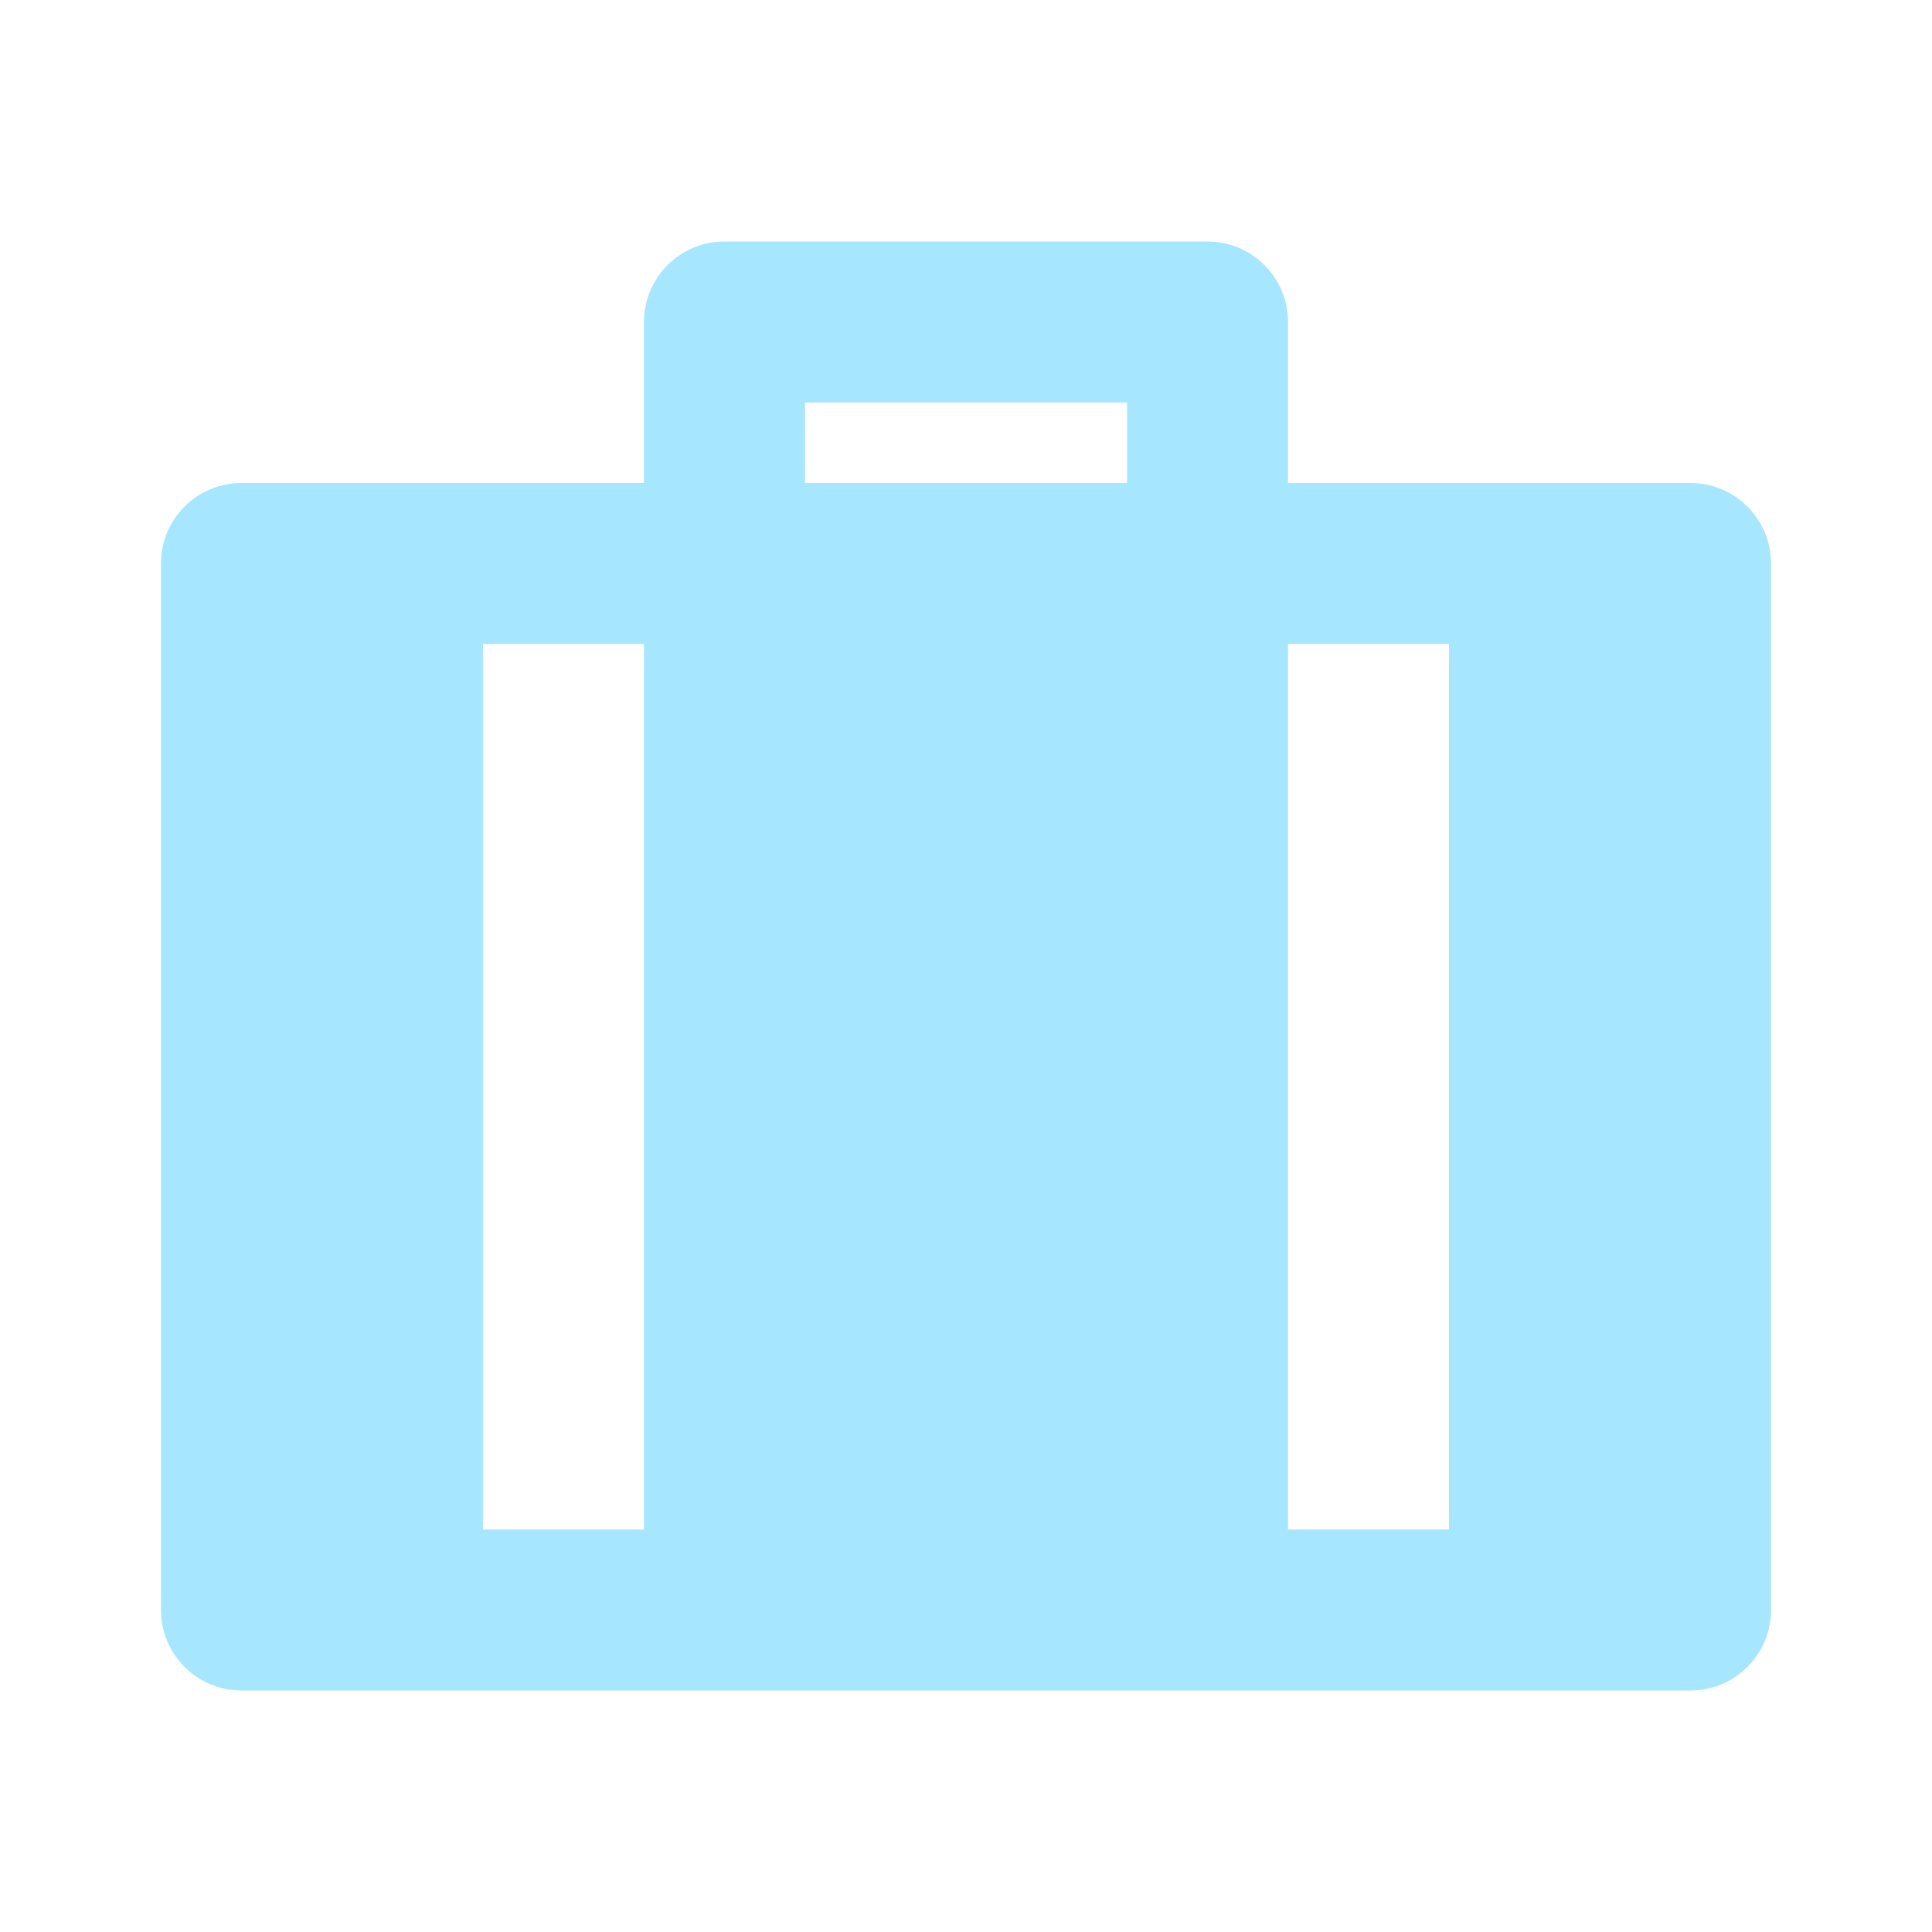
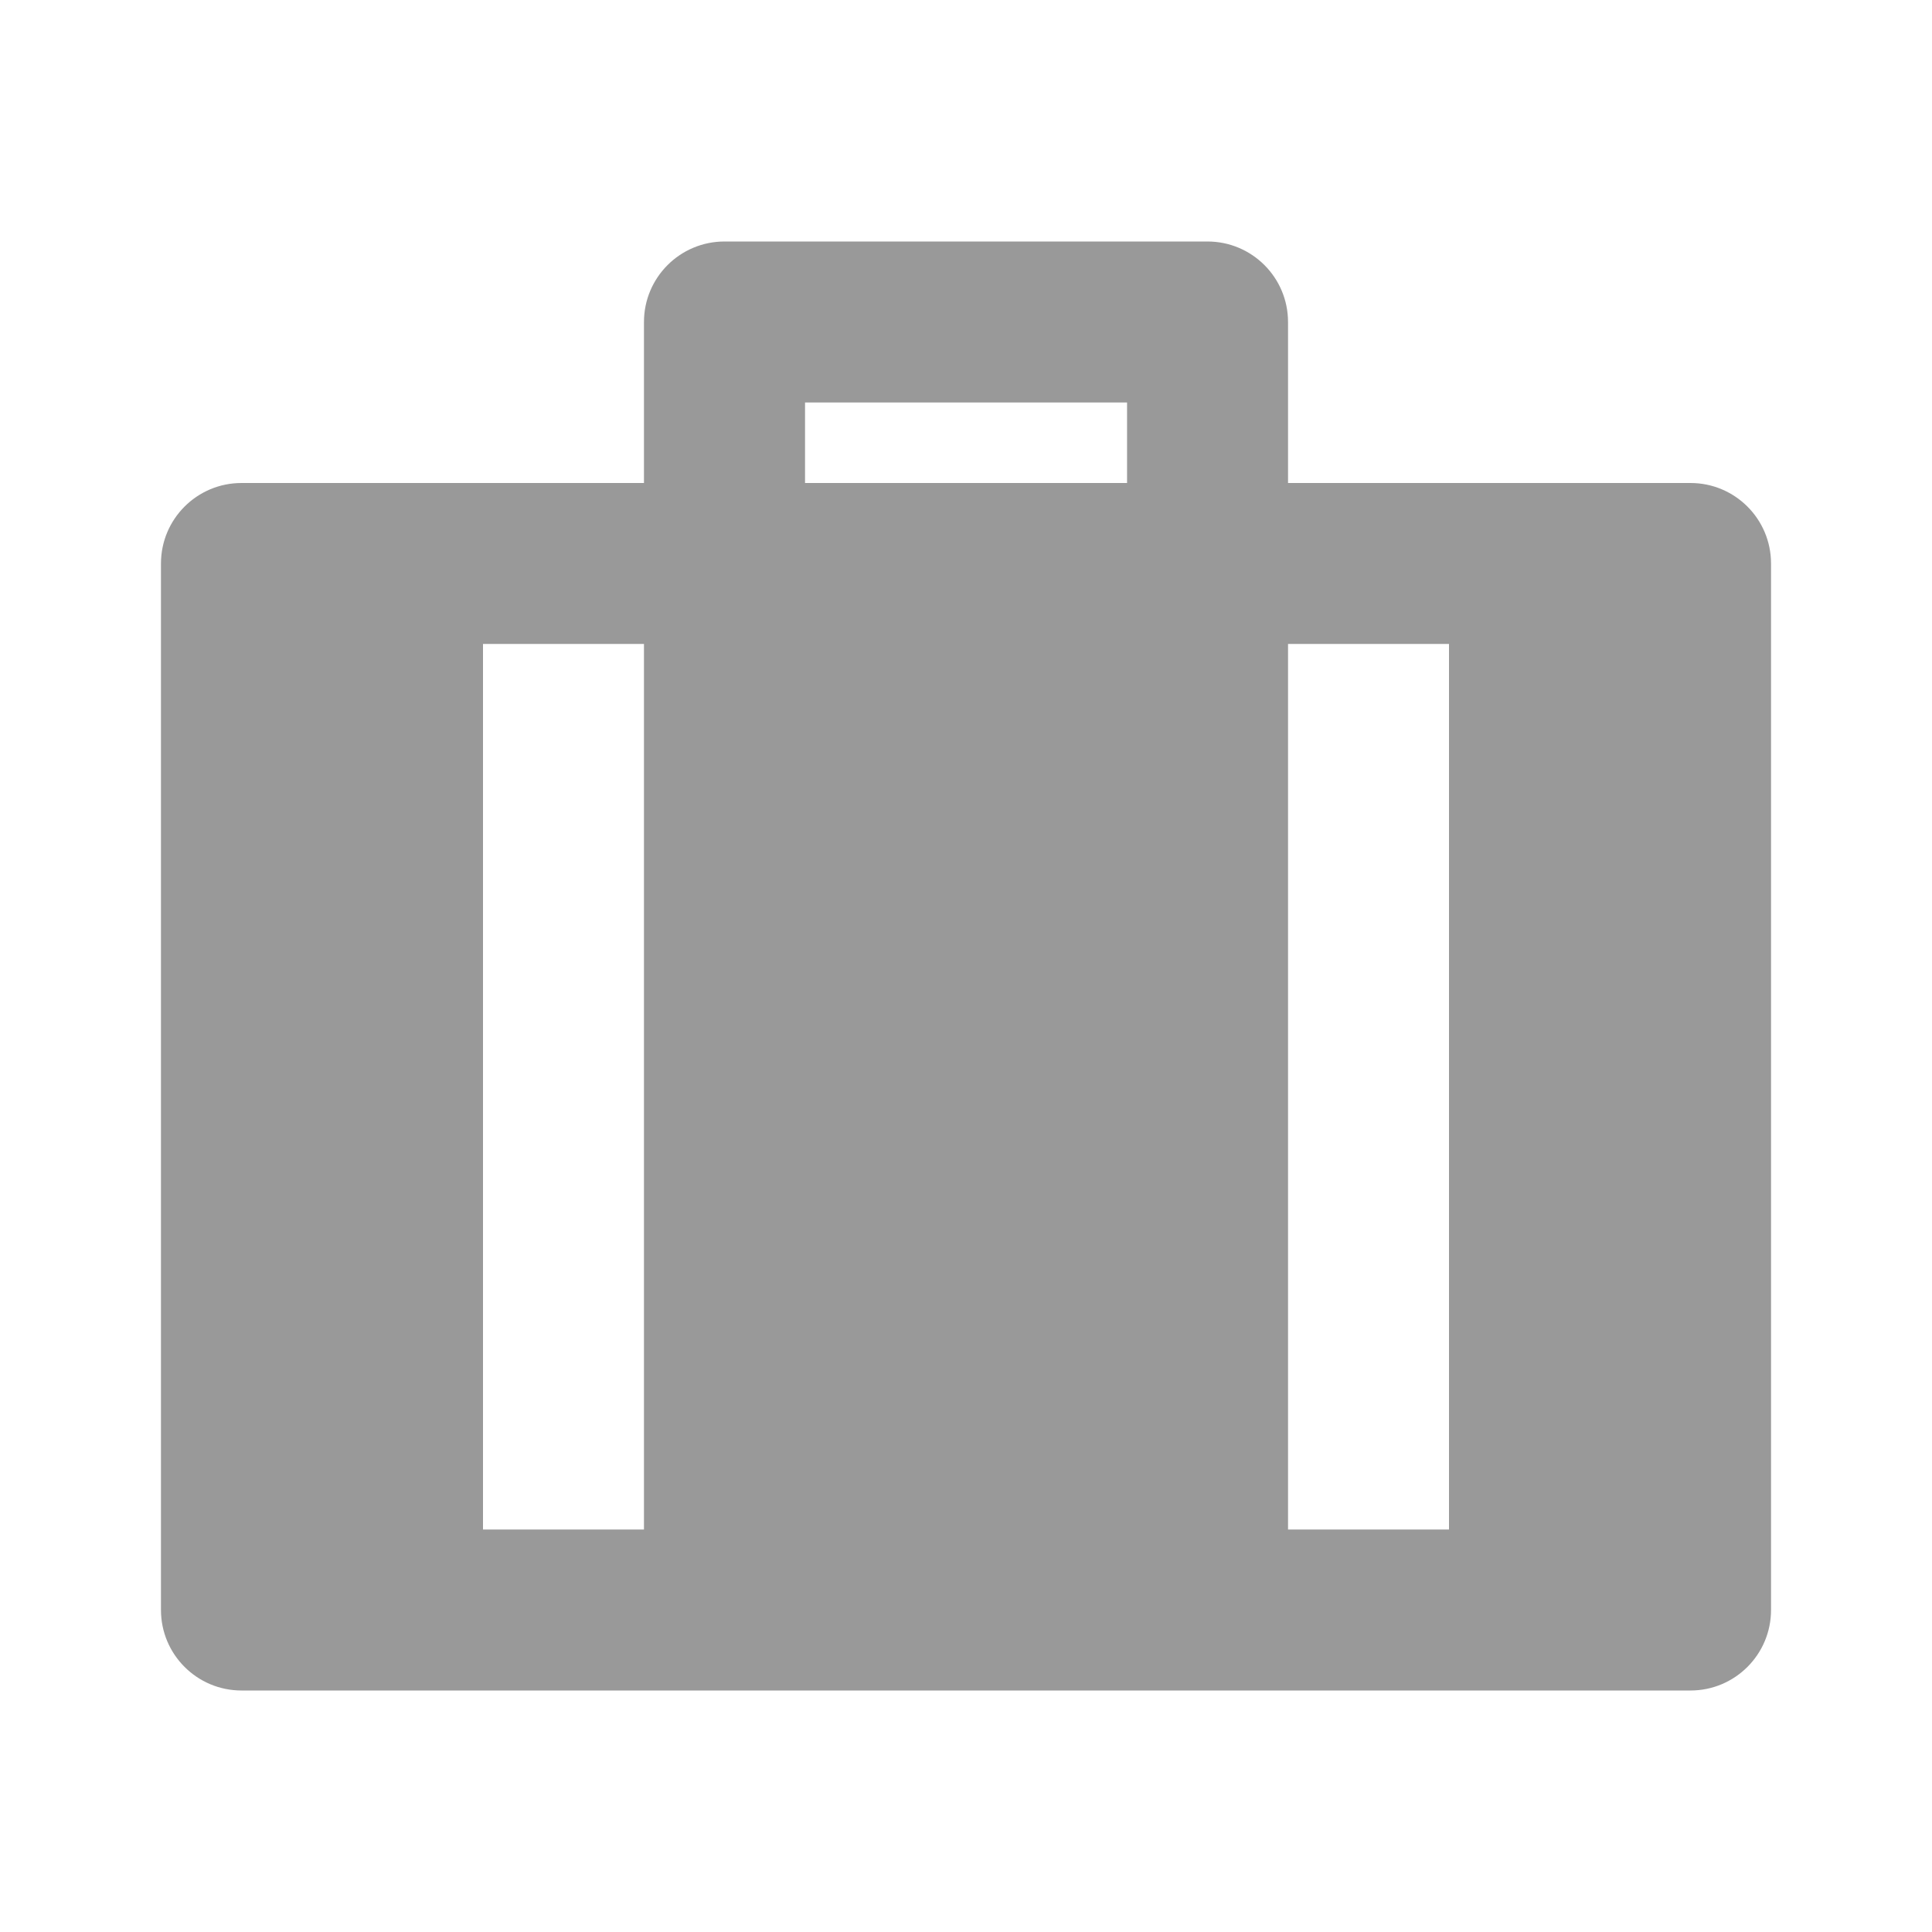
<svg xmlns="http://www.w3.org/2000/svg" width="22" height="22" viewBox="0 0 22 22" fill="none">
  <g opacity="0.4">
-     <path d="M13.75 2.75C14.256 2.75 14.667 3.16 14.667 3.667V5.5H19.25C19.756 5.5 20.167 5.91 20.167 6.417V18.333C20.167 18.84 19.756 19.25 19.25 19.25H2.75C2.244 19.25 1.833 18.84 1.833 18.333V6.417C1.833 5.91 2.244 5.5 2.75 5.5H7.333V3.667C7.333 3.16 7.744 2.75 8.25 2.75H13.75ZM7.333 7.333H5.5V17.417H7.333V7.333ZM16.5 7.333H14.667V17.417H16.5V7.333ZM12.834 4.583H9.167V5.5H12.834V4.583Z" fill="#22C0FF" />
+     <path d="M13.75 2.75C14.256 2.75 14.667 3.16 14.667 3.667V5.5H19.25C19.756 5.5 20.167 5.91 20.167 6.417V18.333C20.167 18.84 19.756 19.25 19.25 19.25H2.75C2.244 19.25 1.833 18.84 1.833 18.333V6.417C1.833 5.91 2.244 5.5 2.75 5.5H7.333V3.667C7.333 3.16 7.744 2.75 8.25 2.75H13.75ZM7.333 7.333H5.5V17.417H7.333V7.333ZM16.5 7.333H14.667V17.417H16.5V7.333ZM12.834 4.583H9.167V5.5H12.834V4.583Z" fill="currentColor" />
  </g>
</svg>
